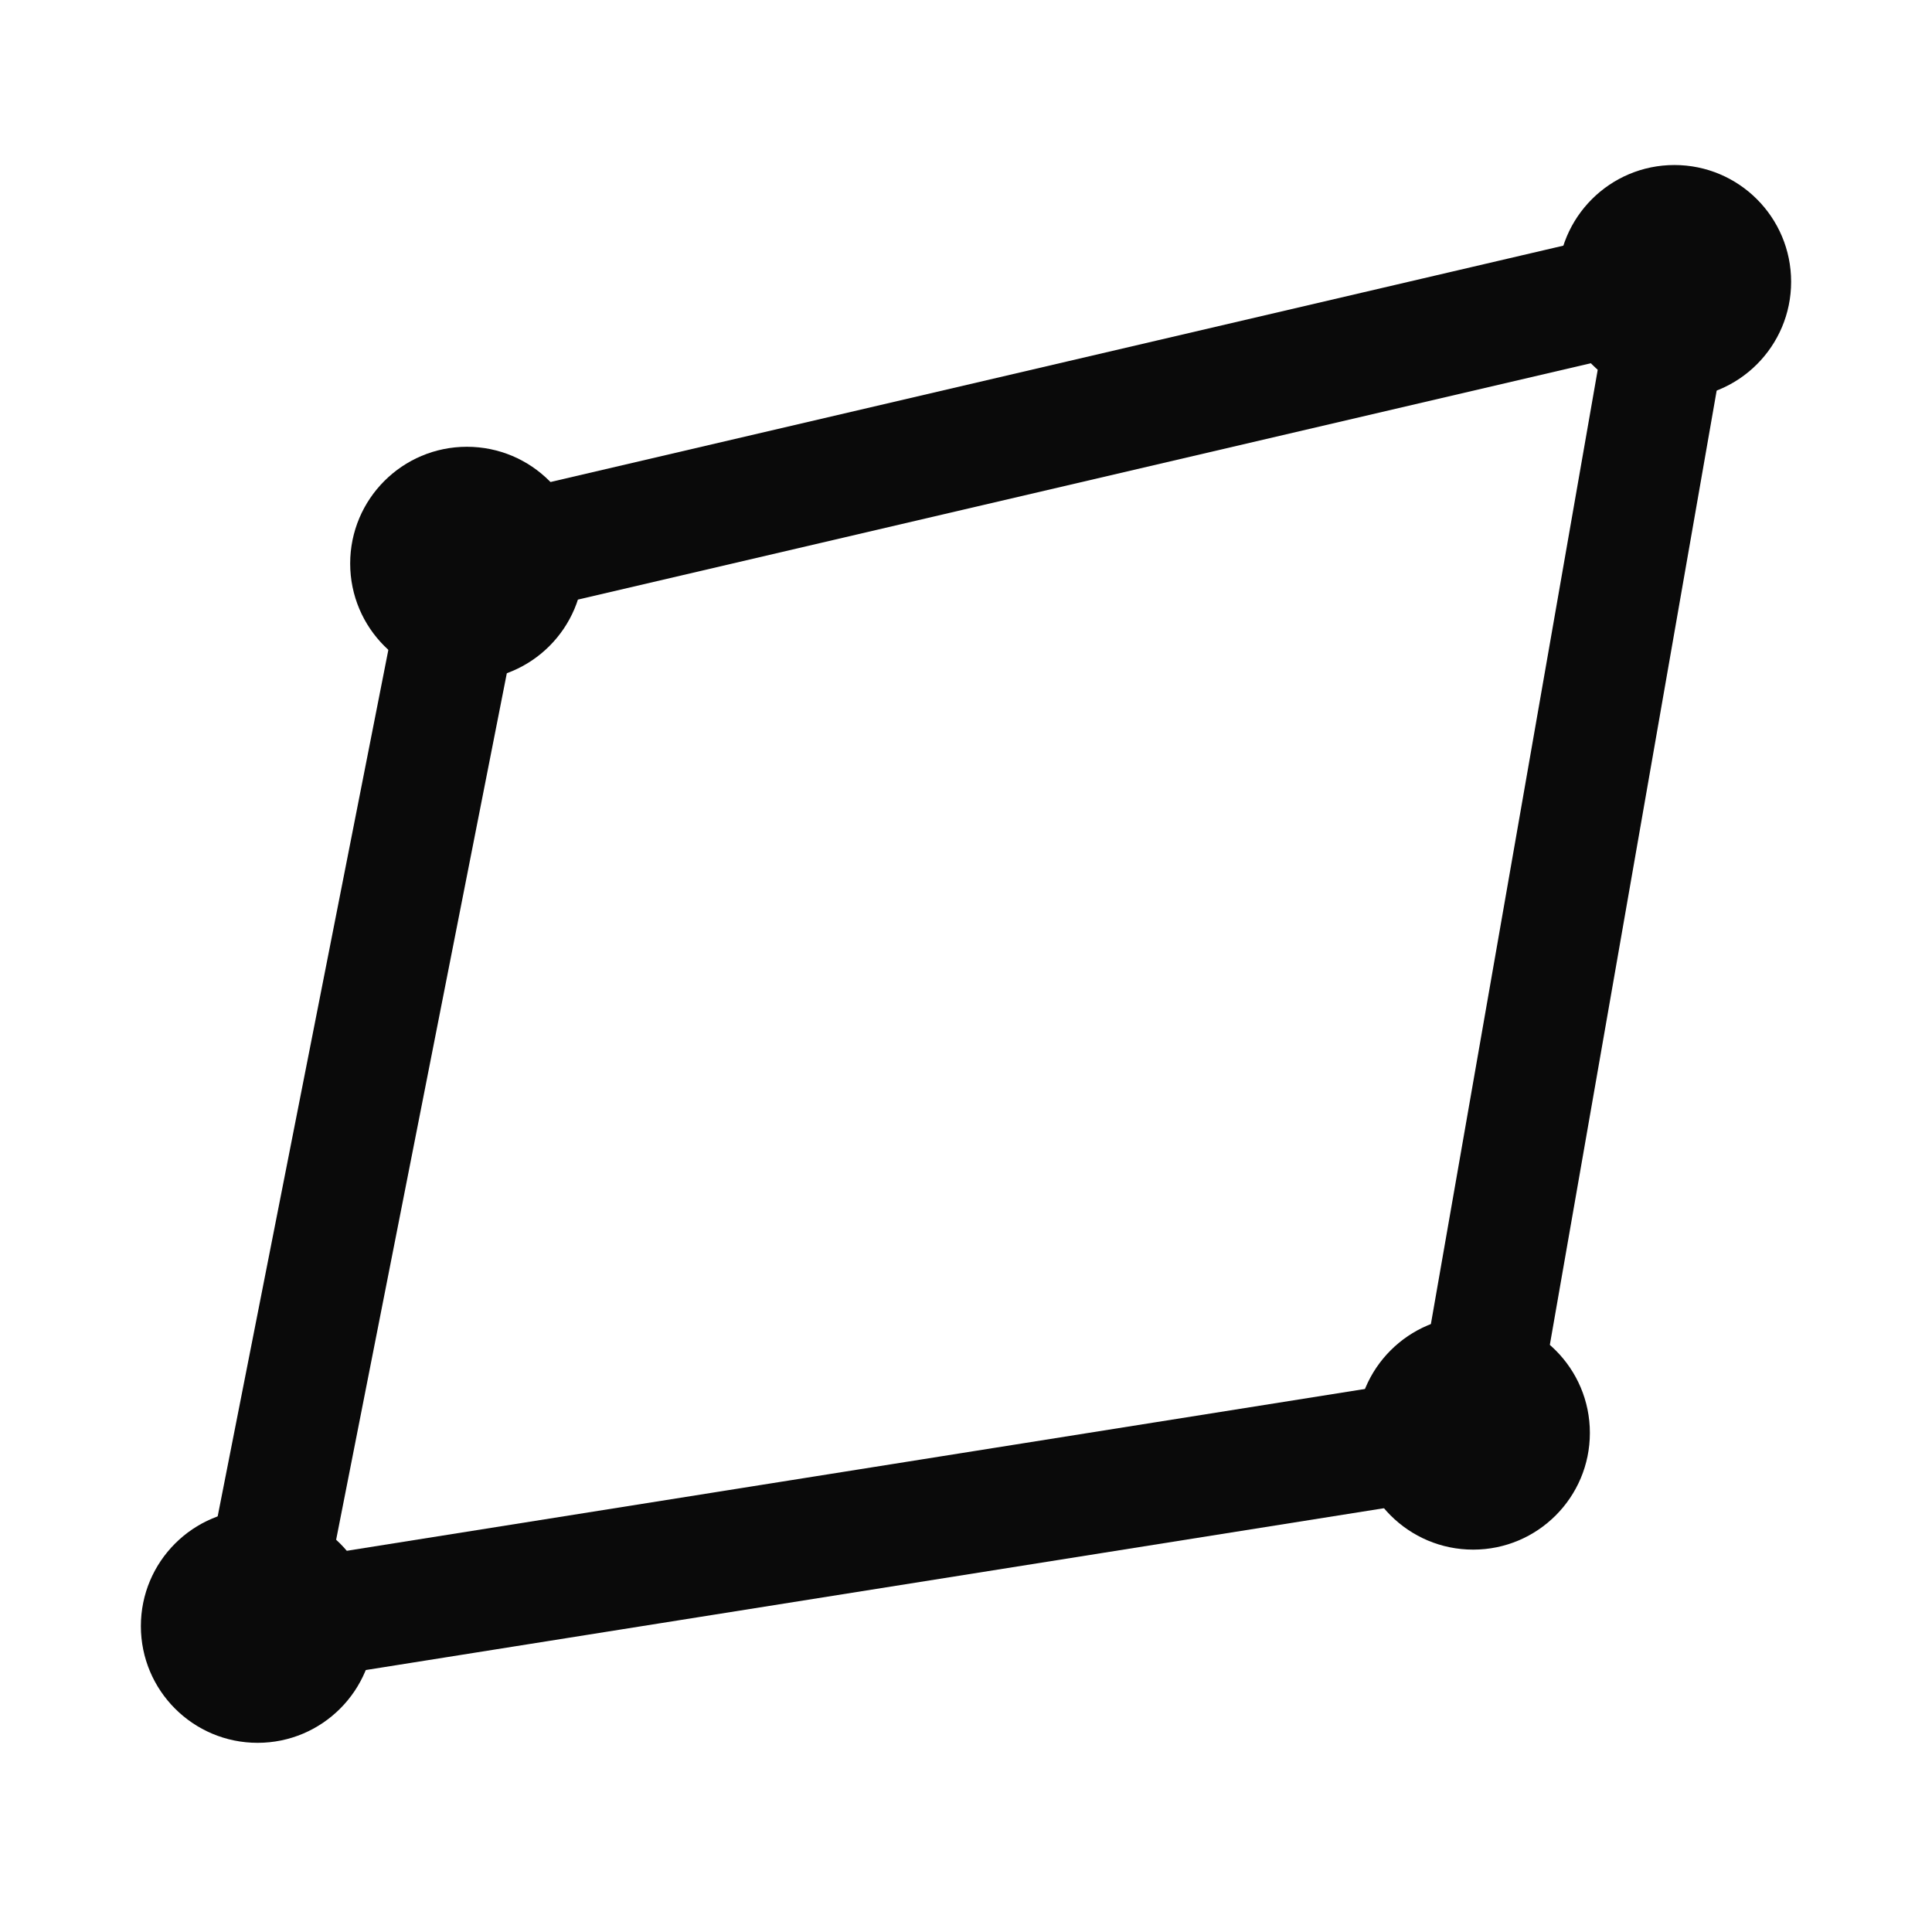
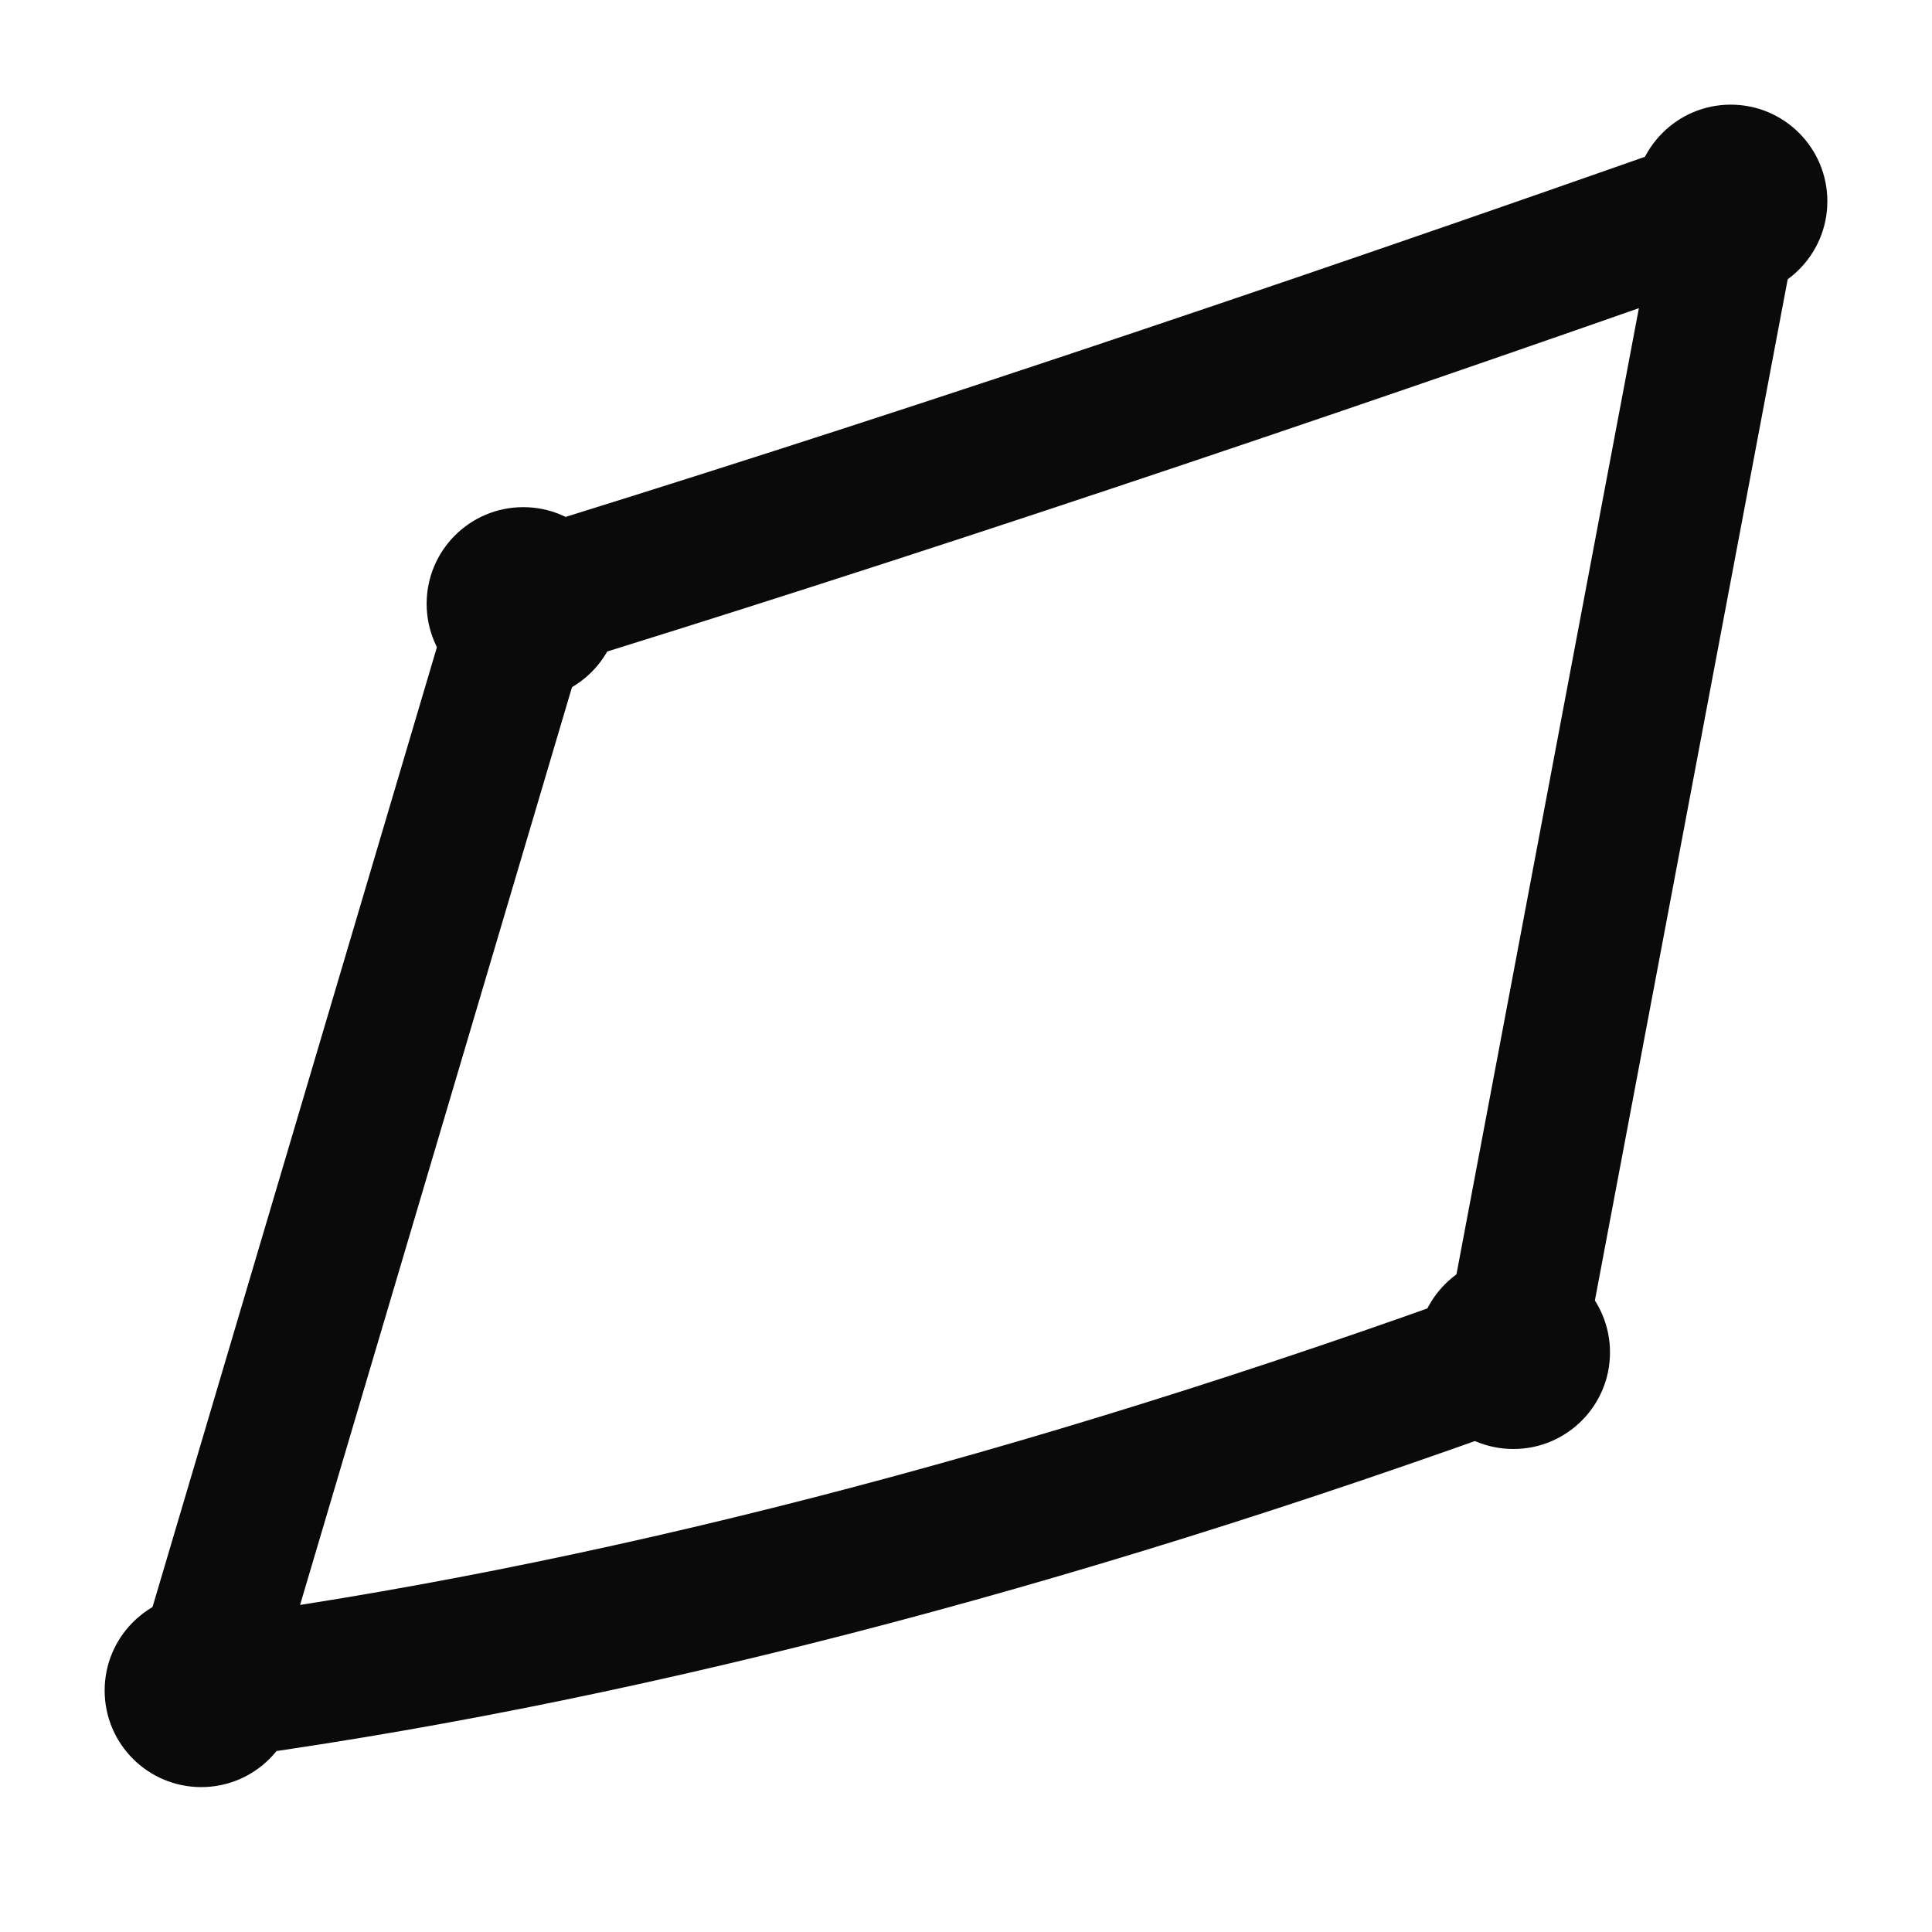
<svg xmlns="http://www.w3.org/2000/svg" width="24" height="24" viewBox="0 0 24 24" fill="none" color="#0a0a0a" aria-hidden="true">
-   <path d="M3.2 20.2 5.8 7 20.8 3.5 18.3 17.8Z" stroke="currentColor" stroke-width="1.5" stroke-linecap="round" stroke-linejoin="round" />
-   <circle cx="3.2" cy="20.2" r="1.45" fill="currentColor" />
-   <circle cx="5.8" cy="7" r="1.45" fill="currentColor" />
-   <circle cx="20.8" cy="3.5" r="1.45" fill="currentColor" />
-   <circle cx="18.3" cy="17.8" r="1.45" fill="currentColor" />
+   <path d="M2.5 21 6.5 7.5Q13 5.5 21.5 2.5L18.8 16.8Q10 20 2.5 21Z" stroke="currentColor" stroke-width="1.75" stroke-linecap="round" stroke-linejoin="round" />
+   <circle cx="2.5" cy="21" r="1.2" fill="currentColor" />
+   <circle cx="6.5" cy="7.5" r="1.2" fill="currentColor" />
+   <circle cx="21.5" cy="2.5" r="1.2" fill="currentColor" />
+   <circle cx="18.8" cy="16.8" r="1.2" fill="currentColor" />
</svg>
